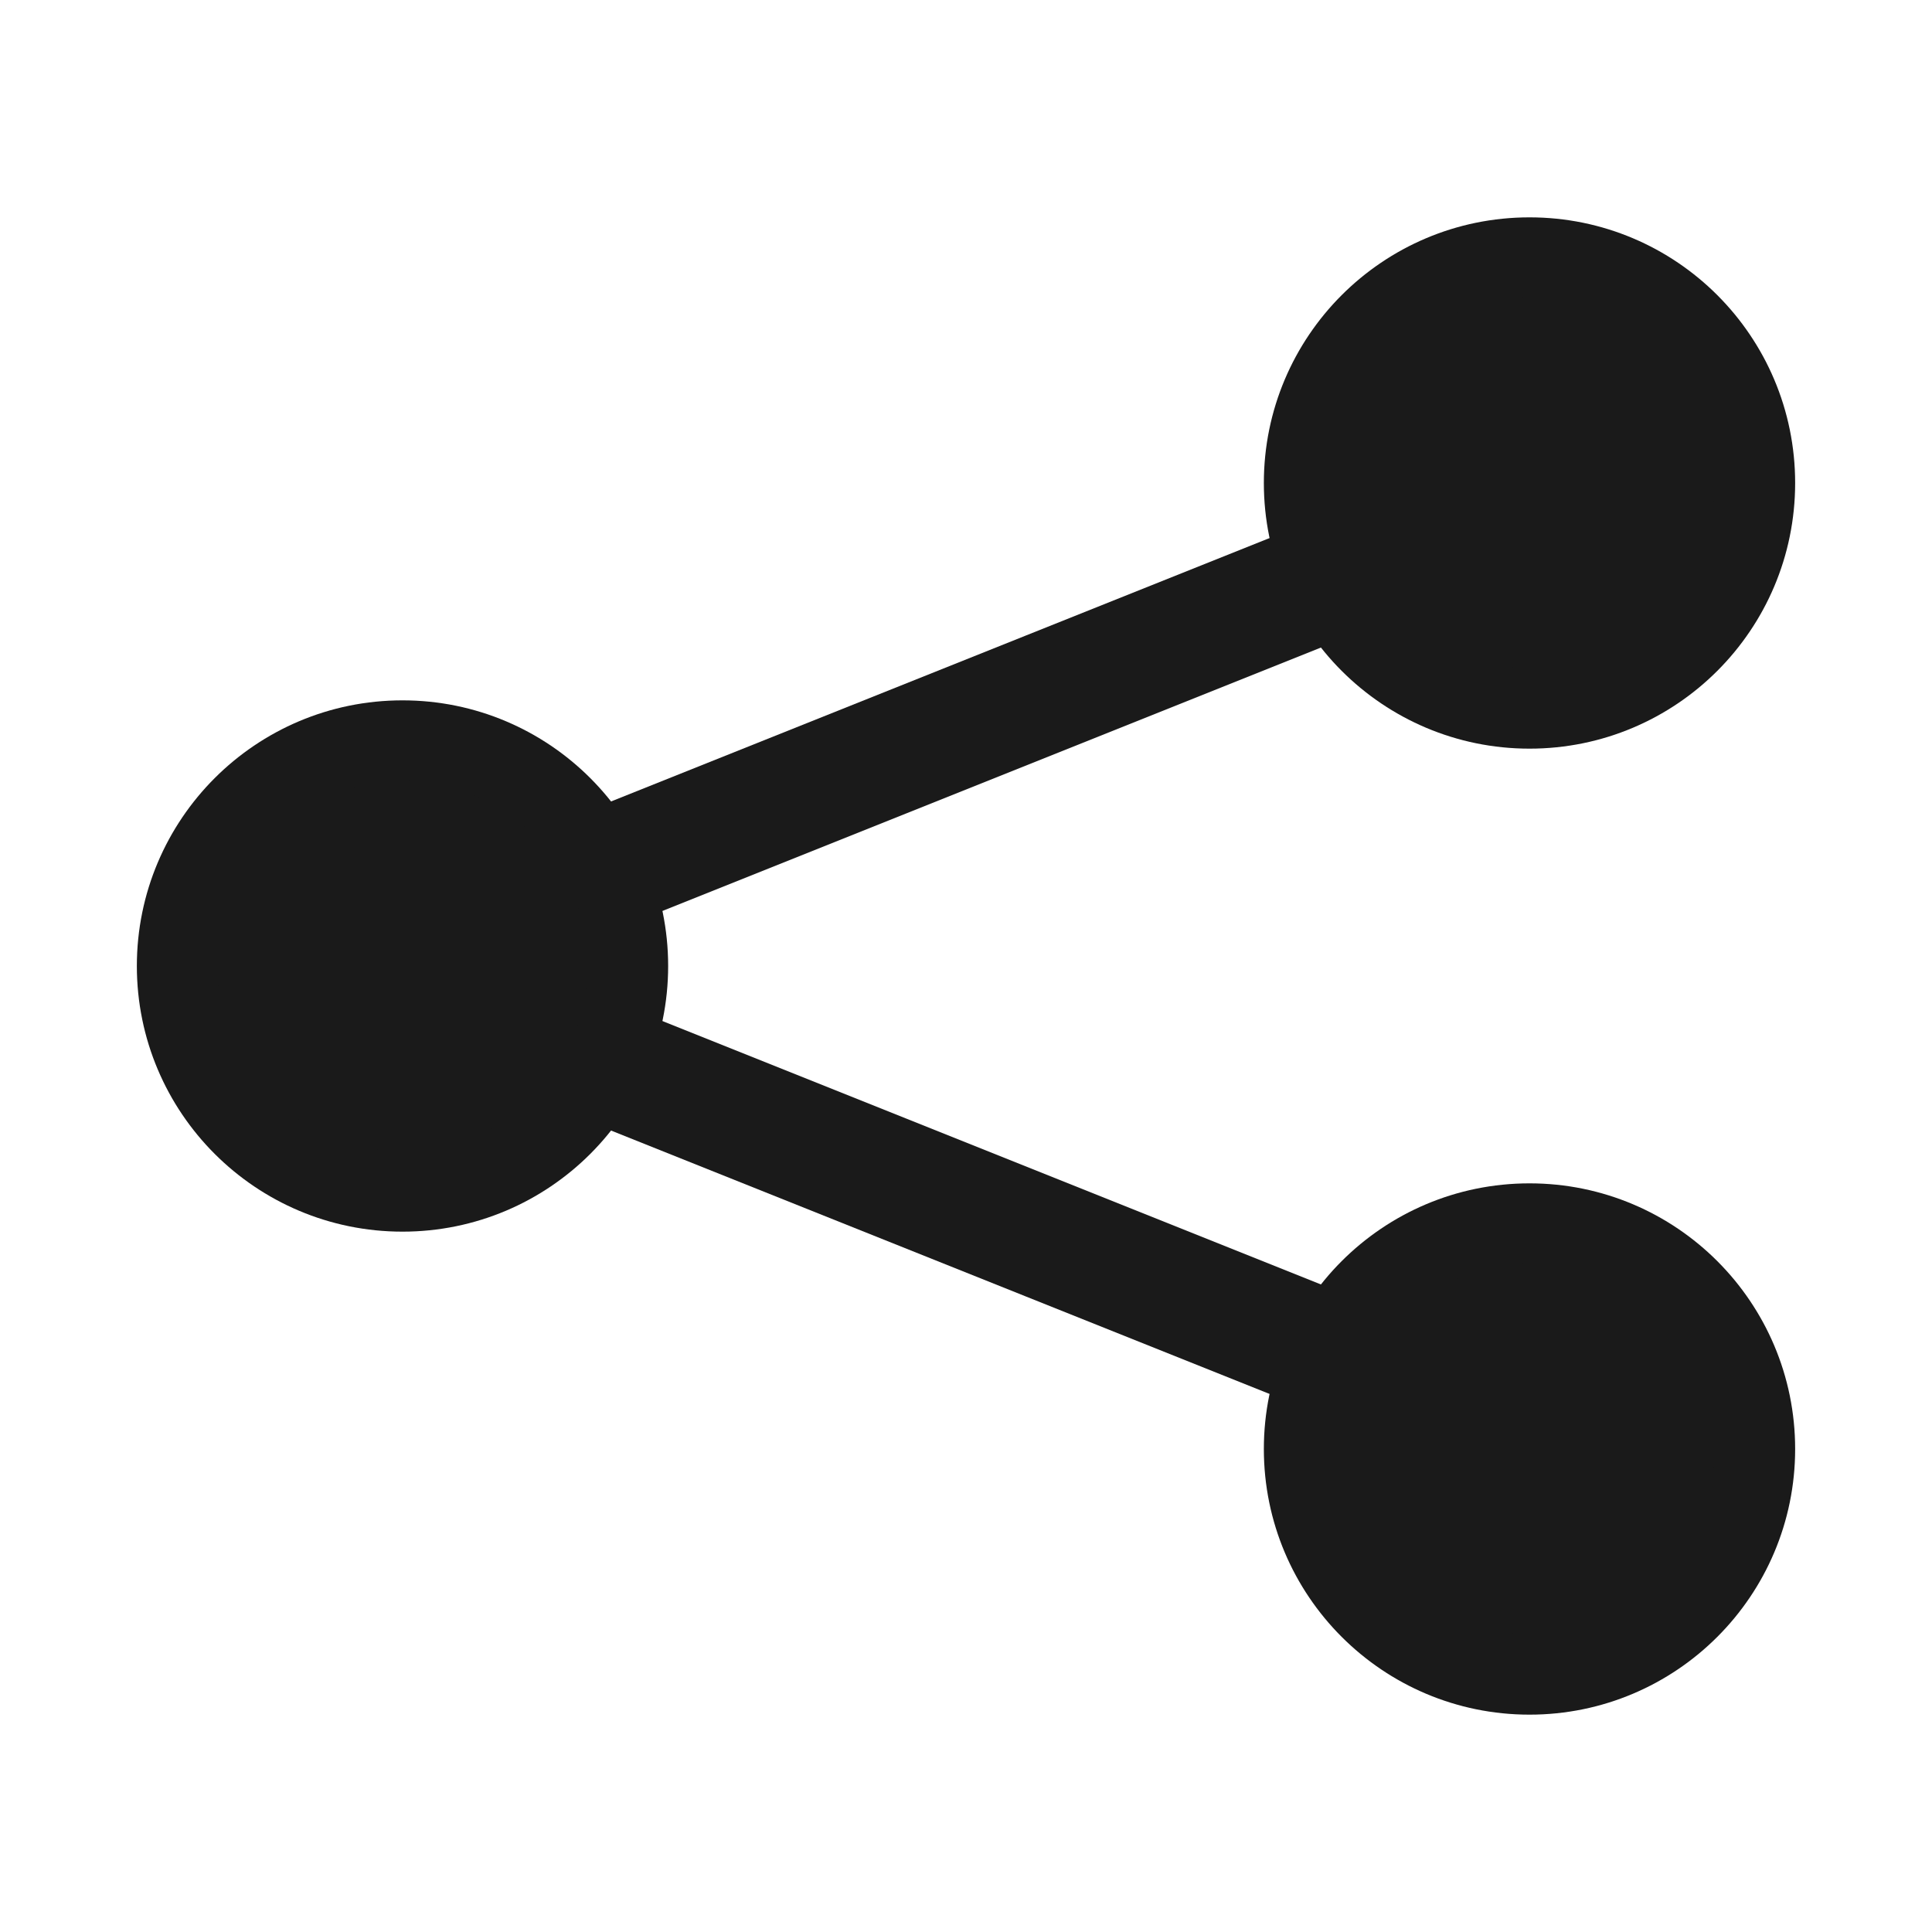
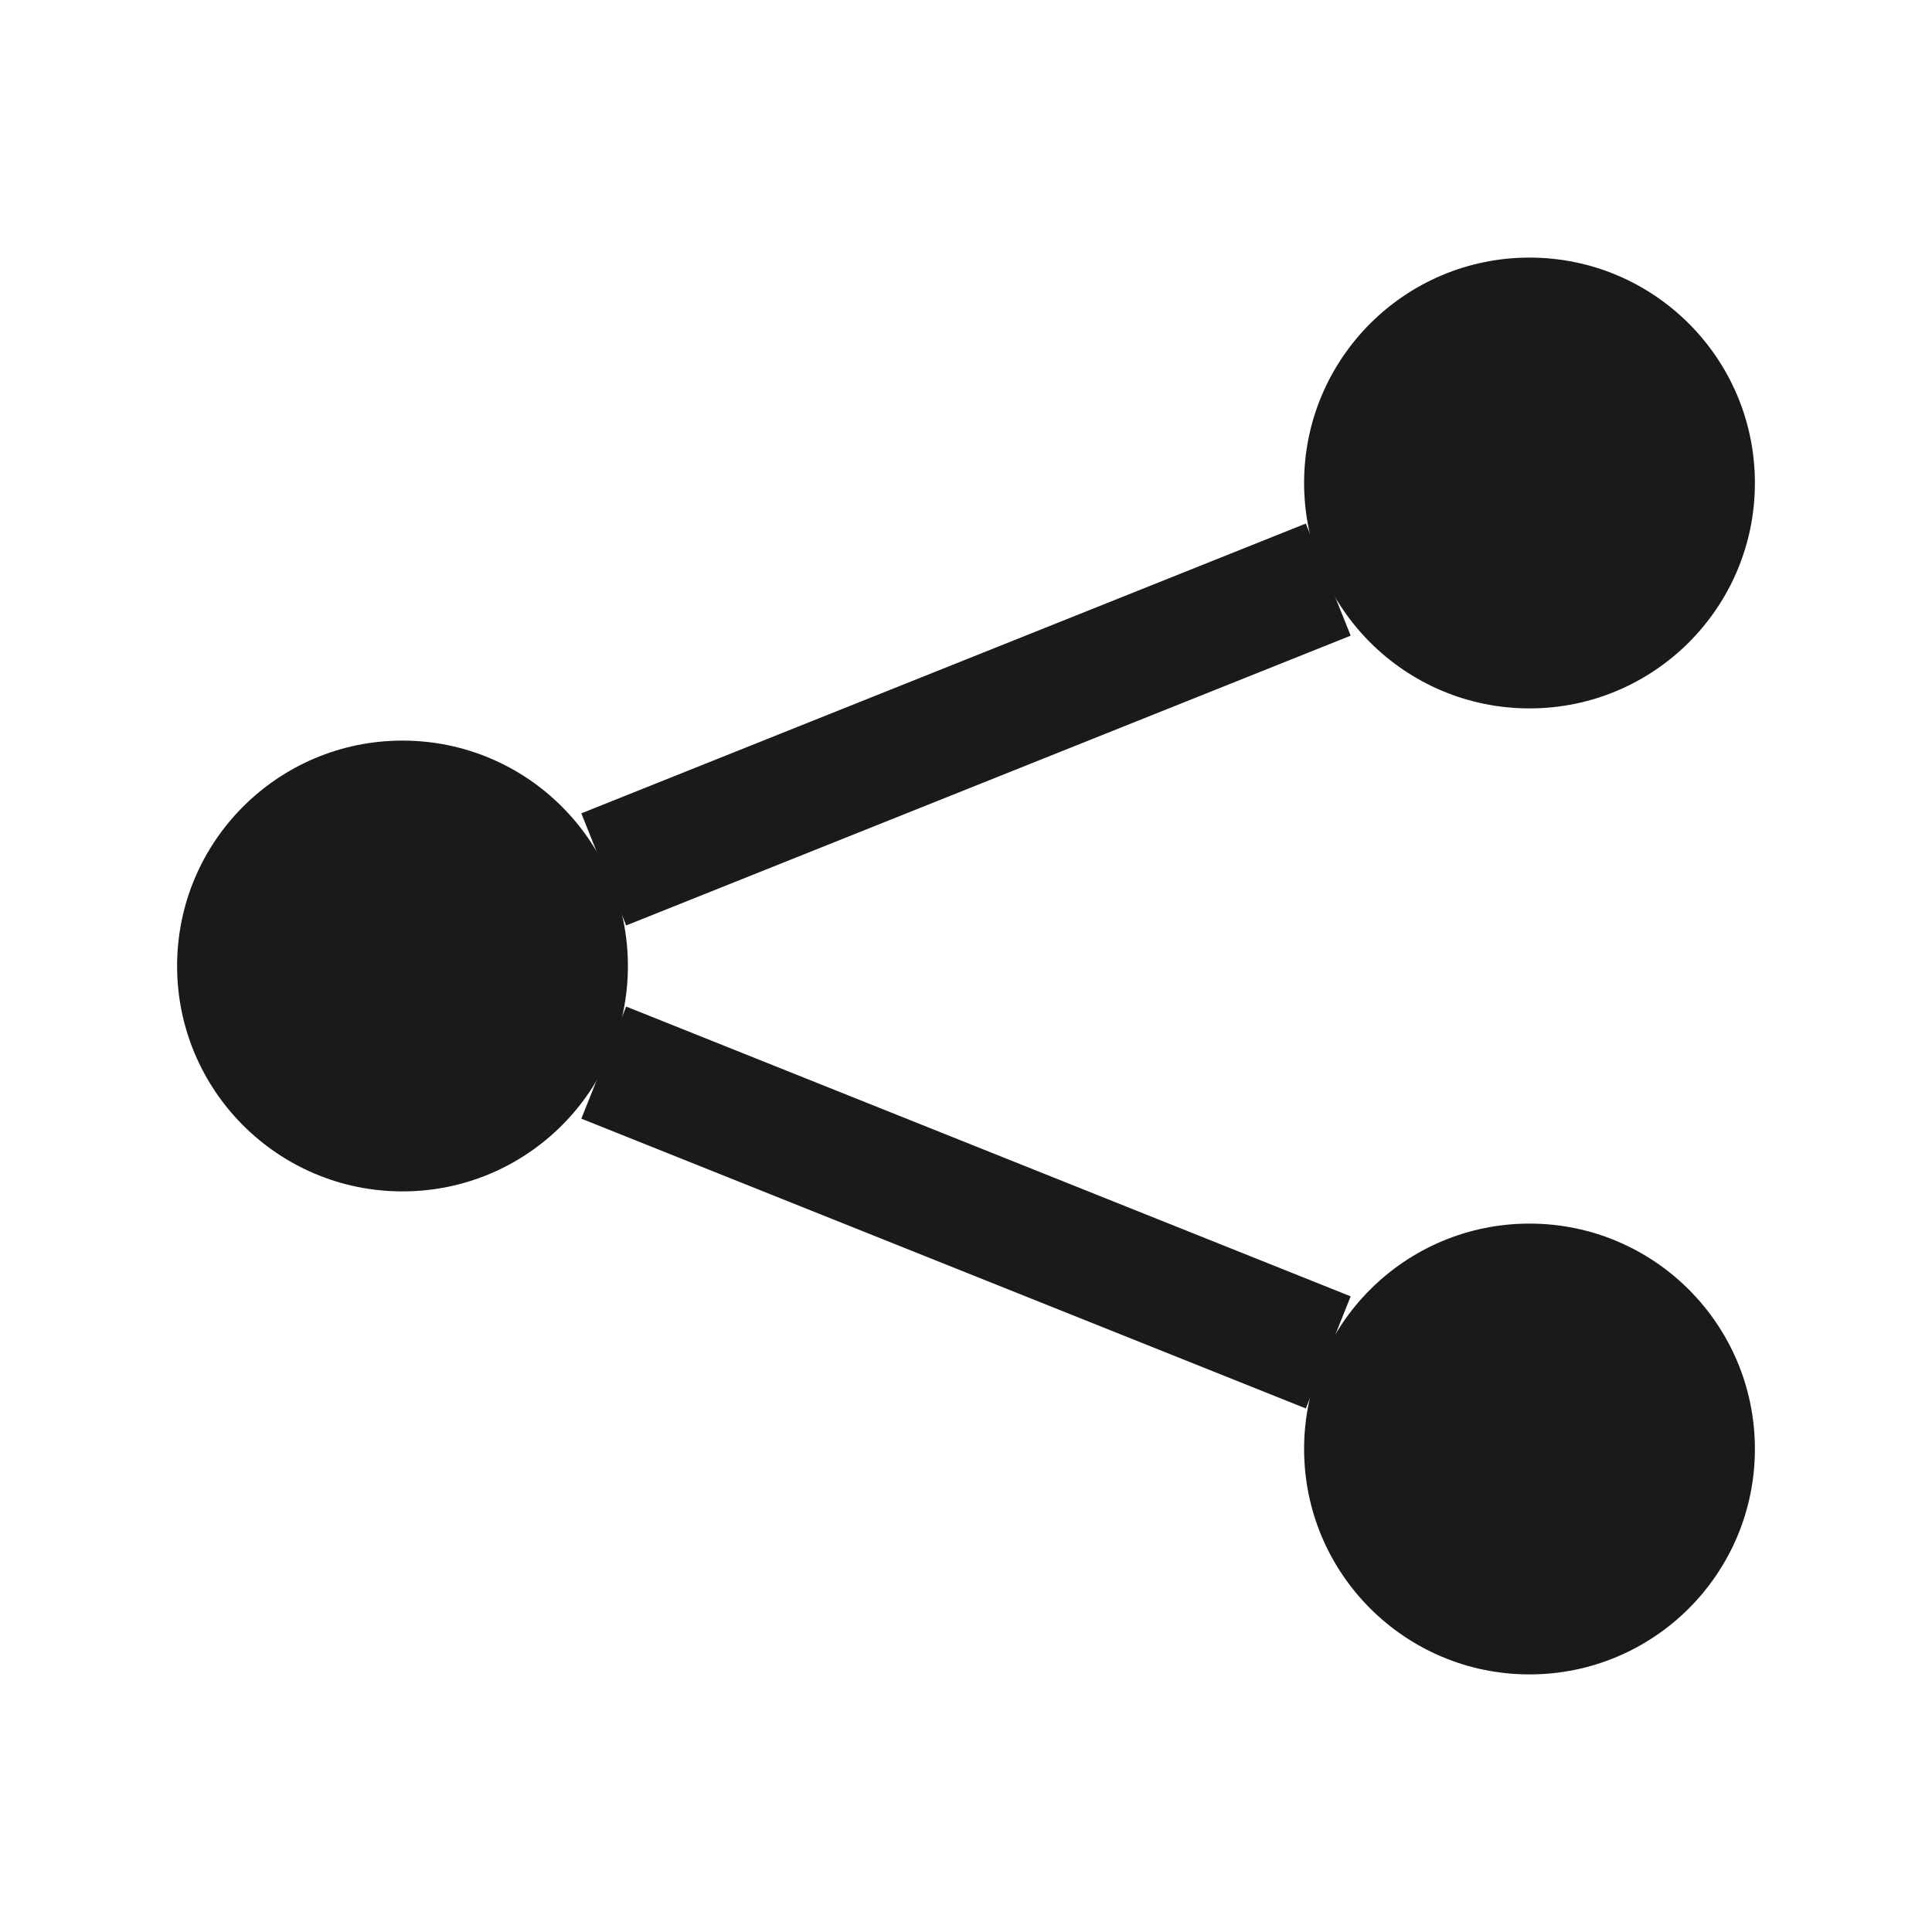
<svg xmlns="http://www.w3.org/2000/svg" viewBox="0 0 24 24" fill="none">
-   <style>
-     .n { fill: #1A1A1A; stroke: #1A1A1A; }
-     @media (prefers-color-scheme: dark) { .n { fill: #E8E8E8; stroke: #E8E8E8; } }
-   </style>
-   <circle class="n" cx="5" cy="12" r="2.8" stroke="none" />
-   <circle class="n" cx="19" cy="6" r="2.8" stroke="none" />
-   <circle class="n" cx="19" cy="18" r="2.8" stroke="none" />
-   <line class="n" x1="7.5" y1="10.8" x2="16.5" y2="7.2" stroke-width="1.5" />
-   <line class="n" x1="7.5" y1="13.2" x2="16.5" y2="16.8" stroke-width="1.5" />
+   <circle cx="5" cy="12" r="2.8" fill="#1A1A1A" />
+   <circle cx="19" cy="6" r="2.8" fill="#1A1A1A" />
+   <circle cx="19" cy="18" r="2.8" fill="#1A1A1A" />
+   <line x1="7.5" y1="10.8" x2="16.5" y2="7.2" stroke="#1A1A1A" stroke-width="1.5" />
+   <line x1="7.5" y1="13.2" x2="16.5" y2="16.8" stroke="#1A1A1A" stroke-width="1.5" />
</svg>
